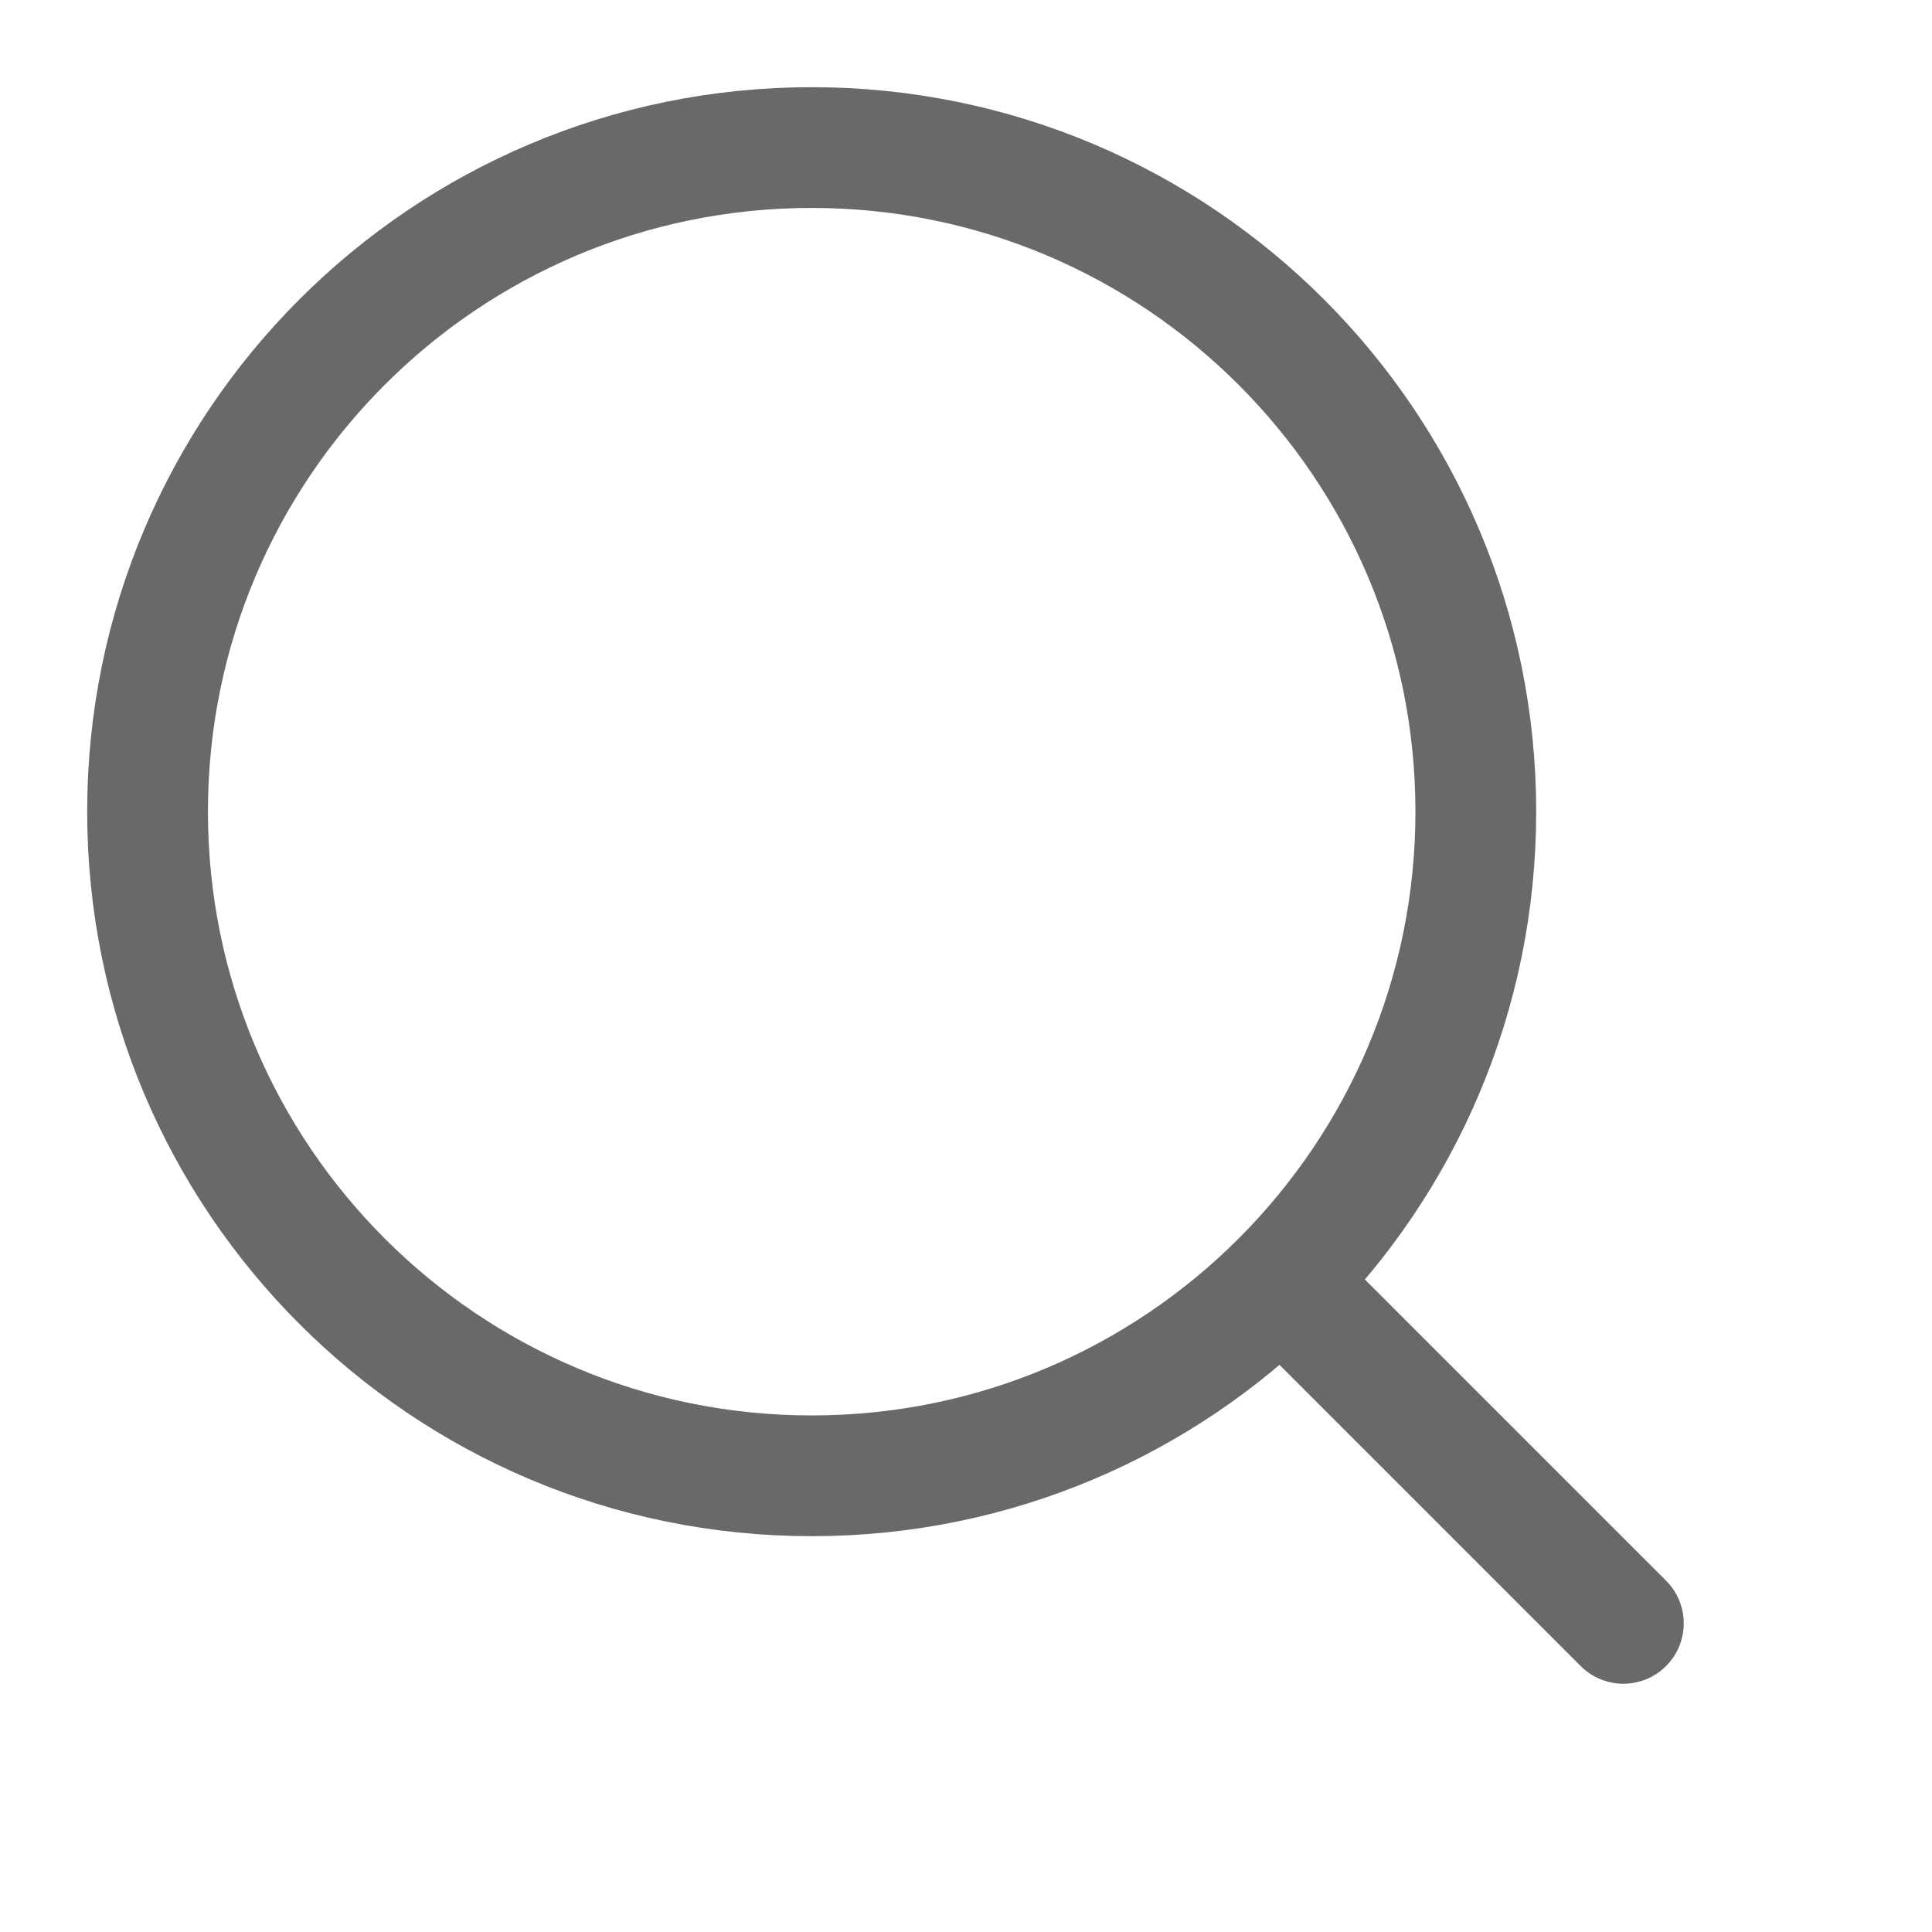
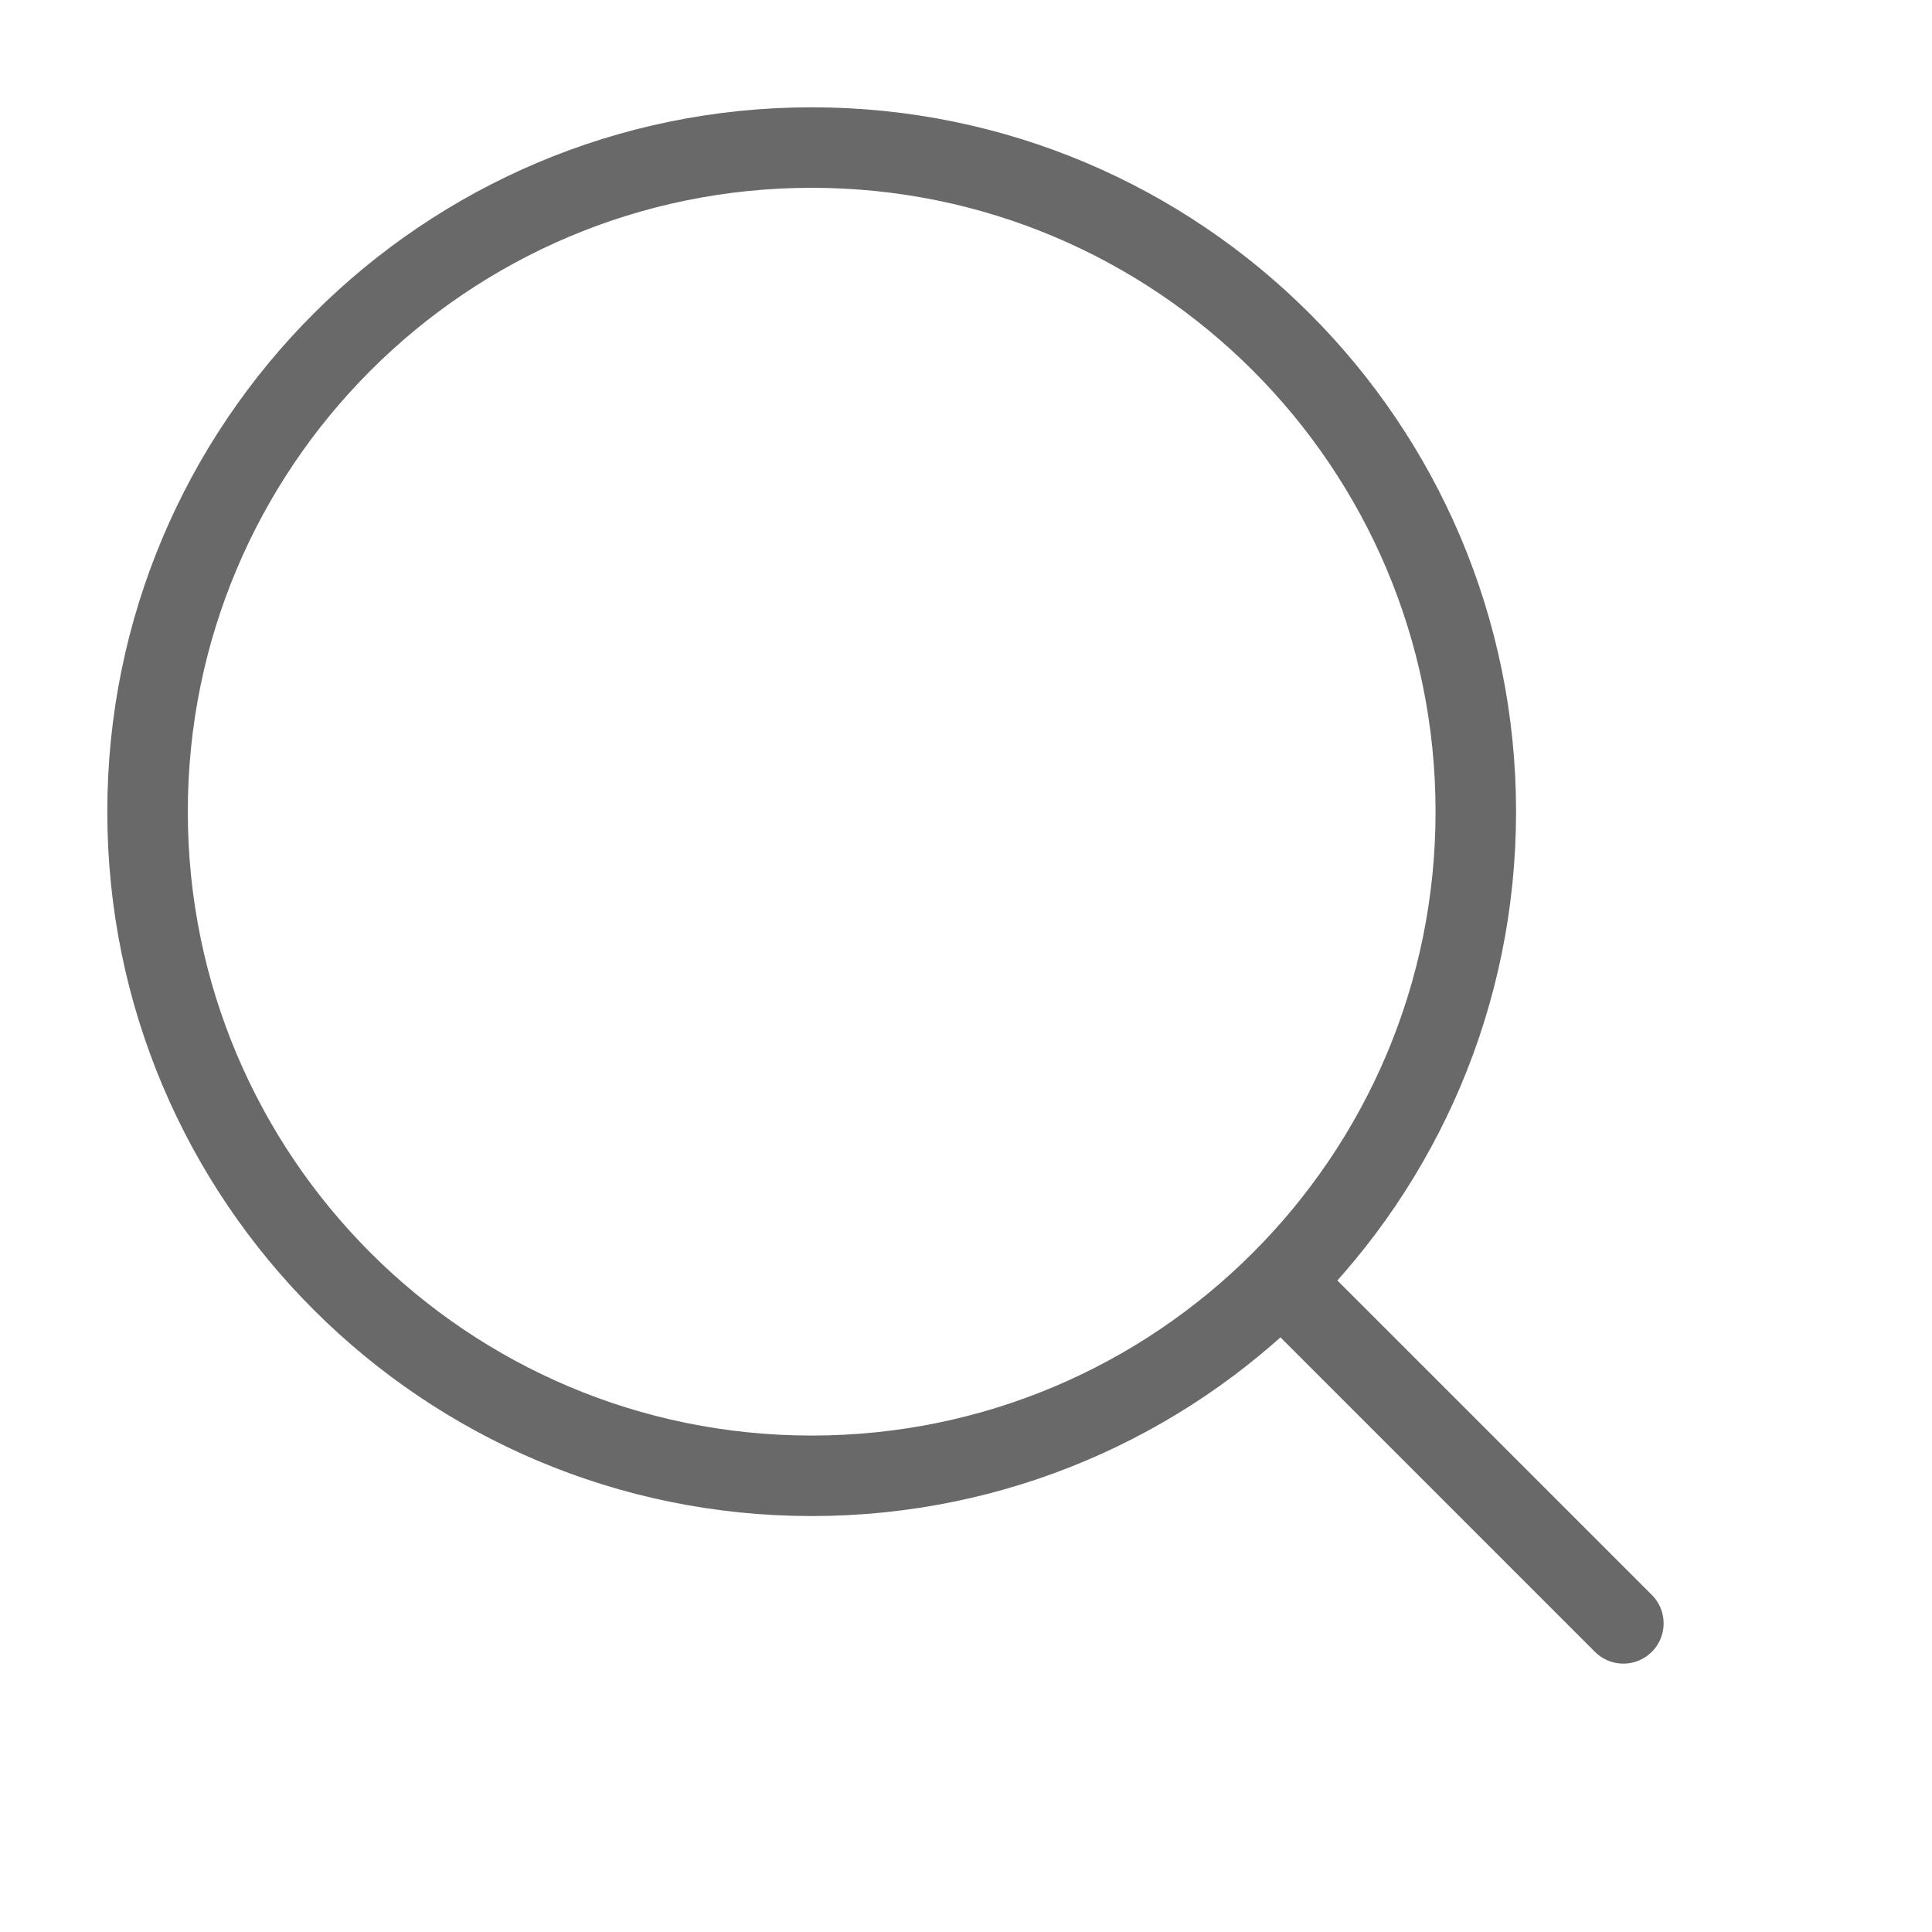
<svg xmlns="http://www.w3.org/2000/svg" width="24" height="24" viewBox="0 0 24 24" fill="none">
-   <path d="M16.041 16.041L20.166 20.166" stroke="#696969" stroke-width="1.5" stroke-linecap="round" stroke-linejoin="round" />
-   <path d="M18.333 10.083C18.333 5.527 14.639 1.833 10.083 1.833C5.527 1.833 1.833 5.527 1.833 10.083C1.833 14.639 5.527 18.333 10.083 18.333C14.639 18.333 18.333 14.639 18.333 10.083Z" stroke="#696969" stroke-width="1.5" stroke-linejoin="round" />
+   <path d="M16.041 16.041L20.166 20.166" stroke="#696969" strokeWidth="1.5" stroke-linecap="round" stroke-linejoin="round" />
+   <path d="M18.333 10.083C18.333 5.527 14.639 1.833 10.083 1.833C5.527 1.833 1.833 5.527 1.833 10.083C1.833 14.639 5.527 18.333 10.083 18.333C14.639 18.333 18.333 14.639 18.333 10.083Z" stroke="#696969" strokeWidth="1.5" stroke-linejoin="round" />
</svg>
